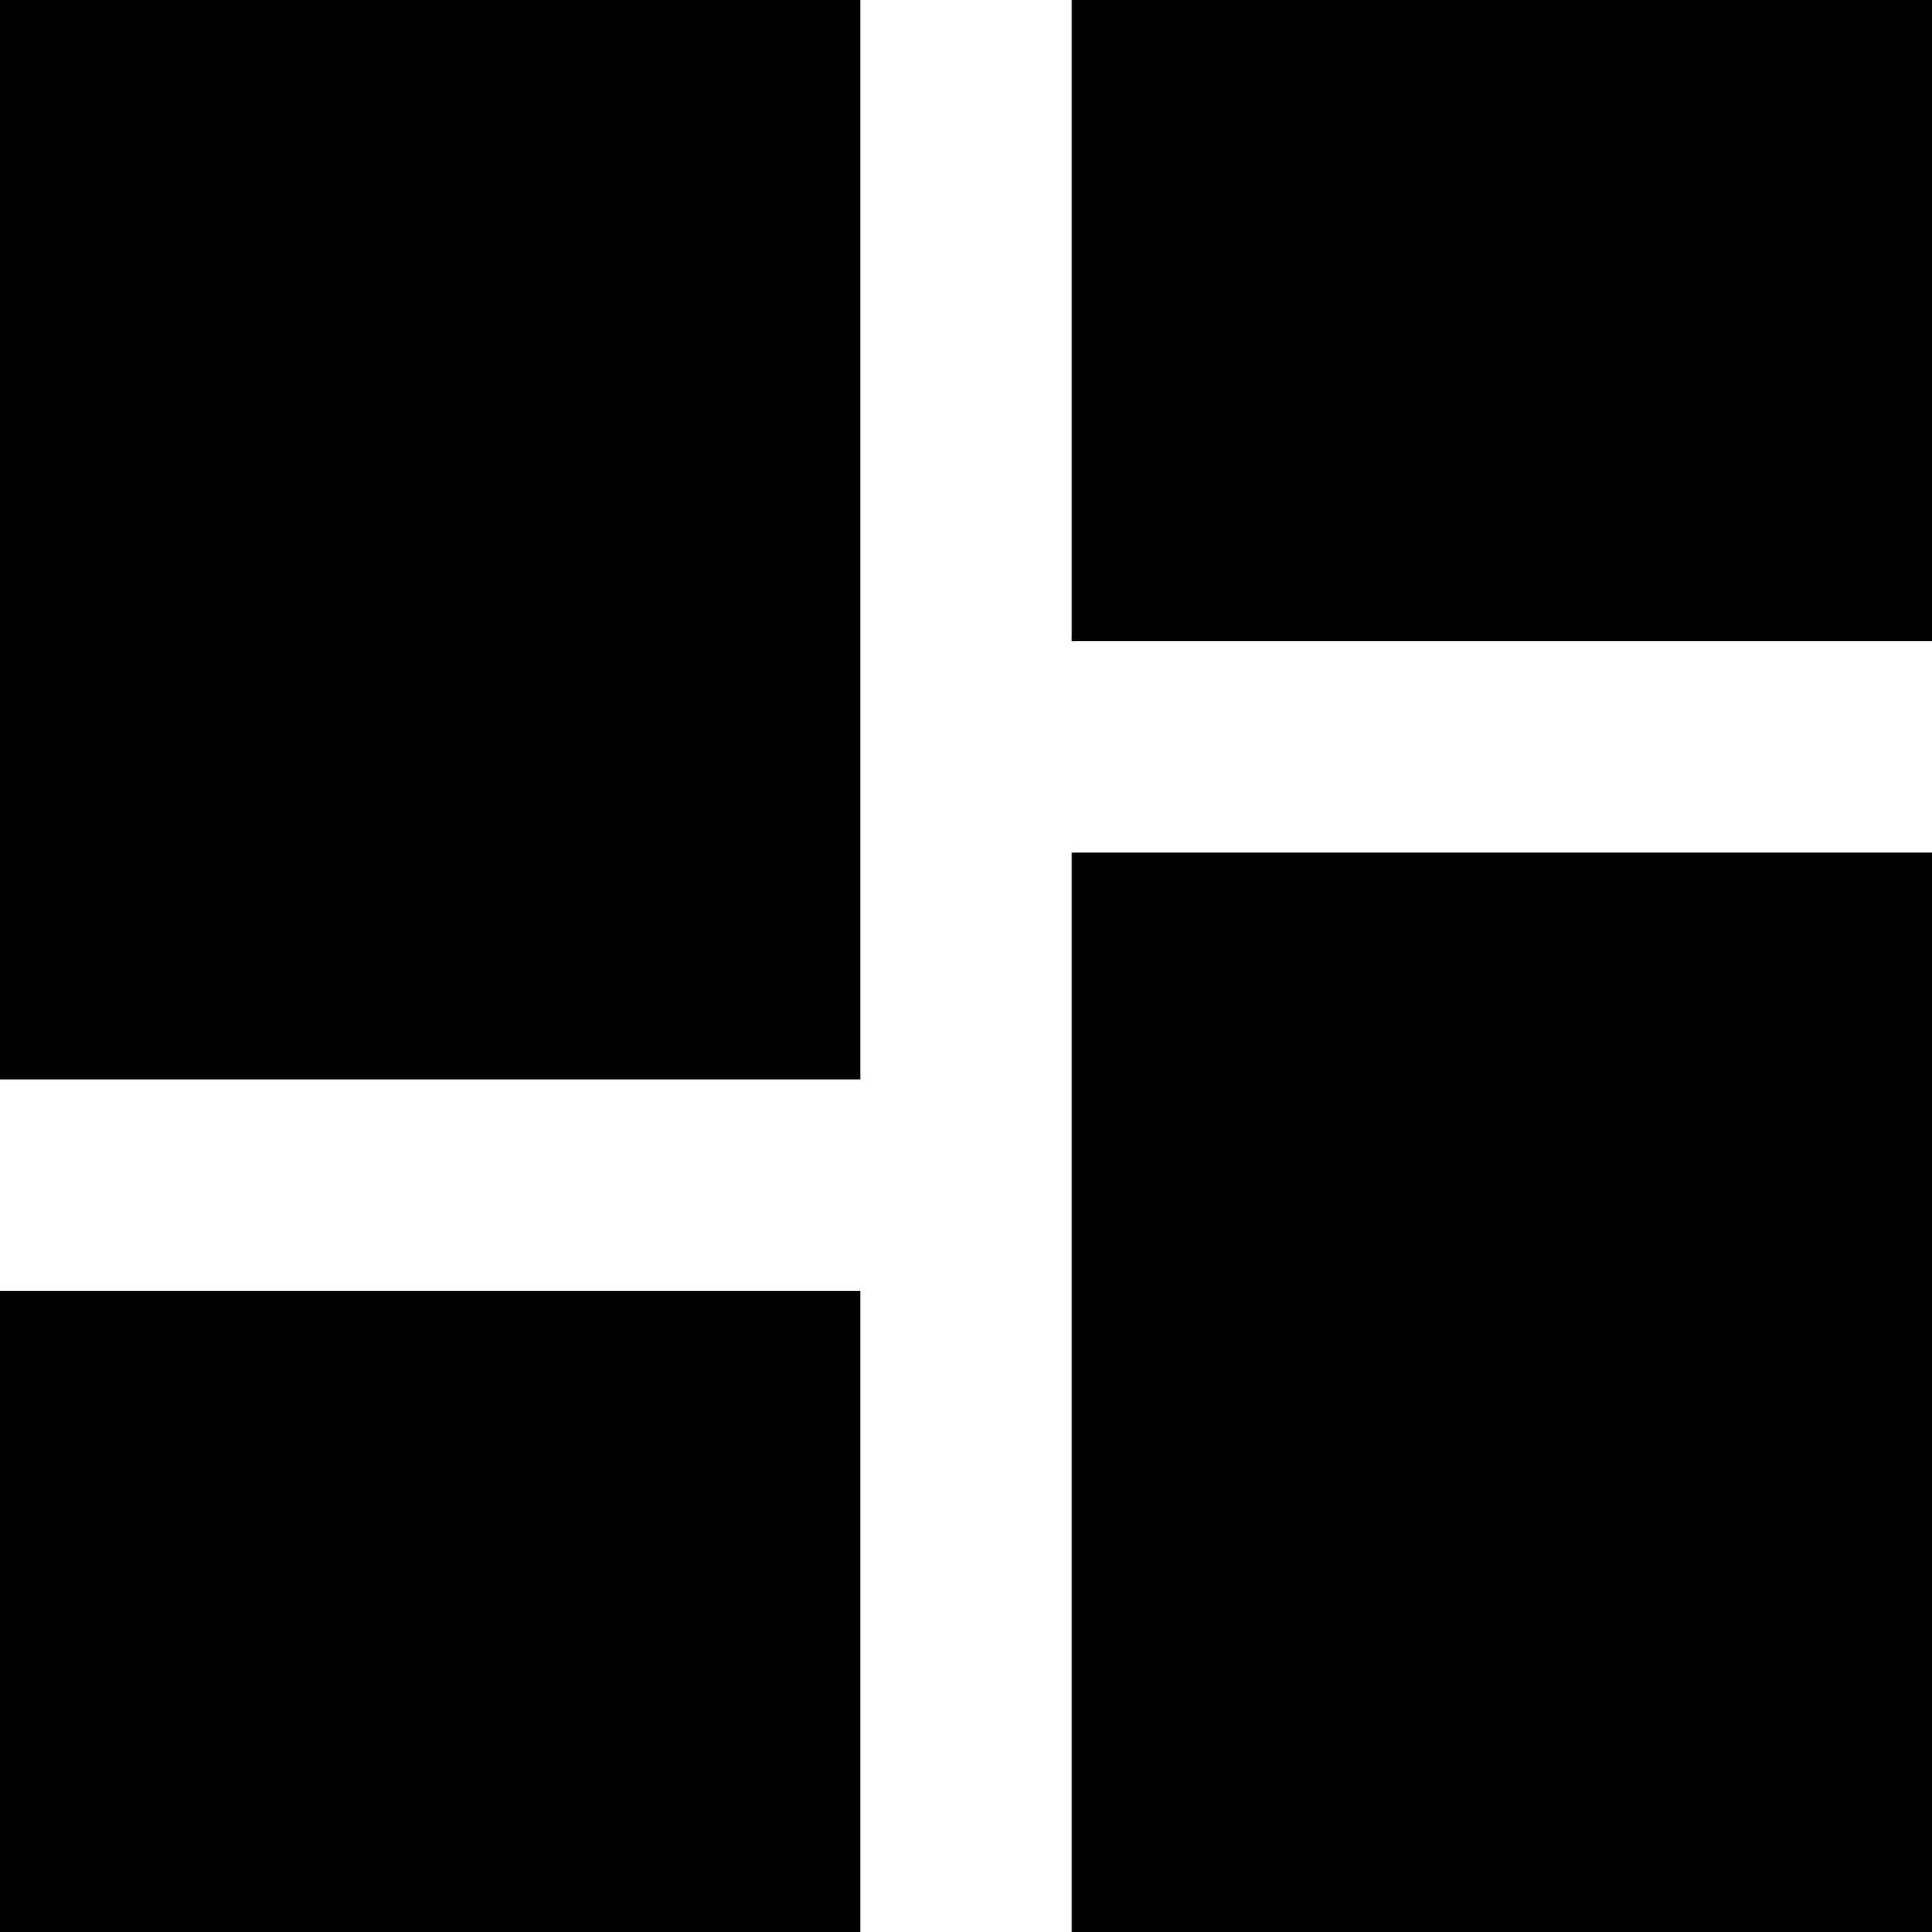
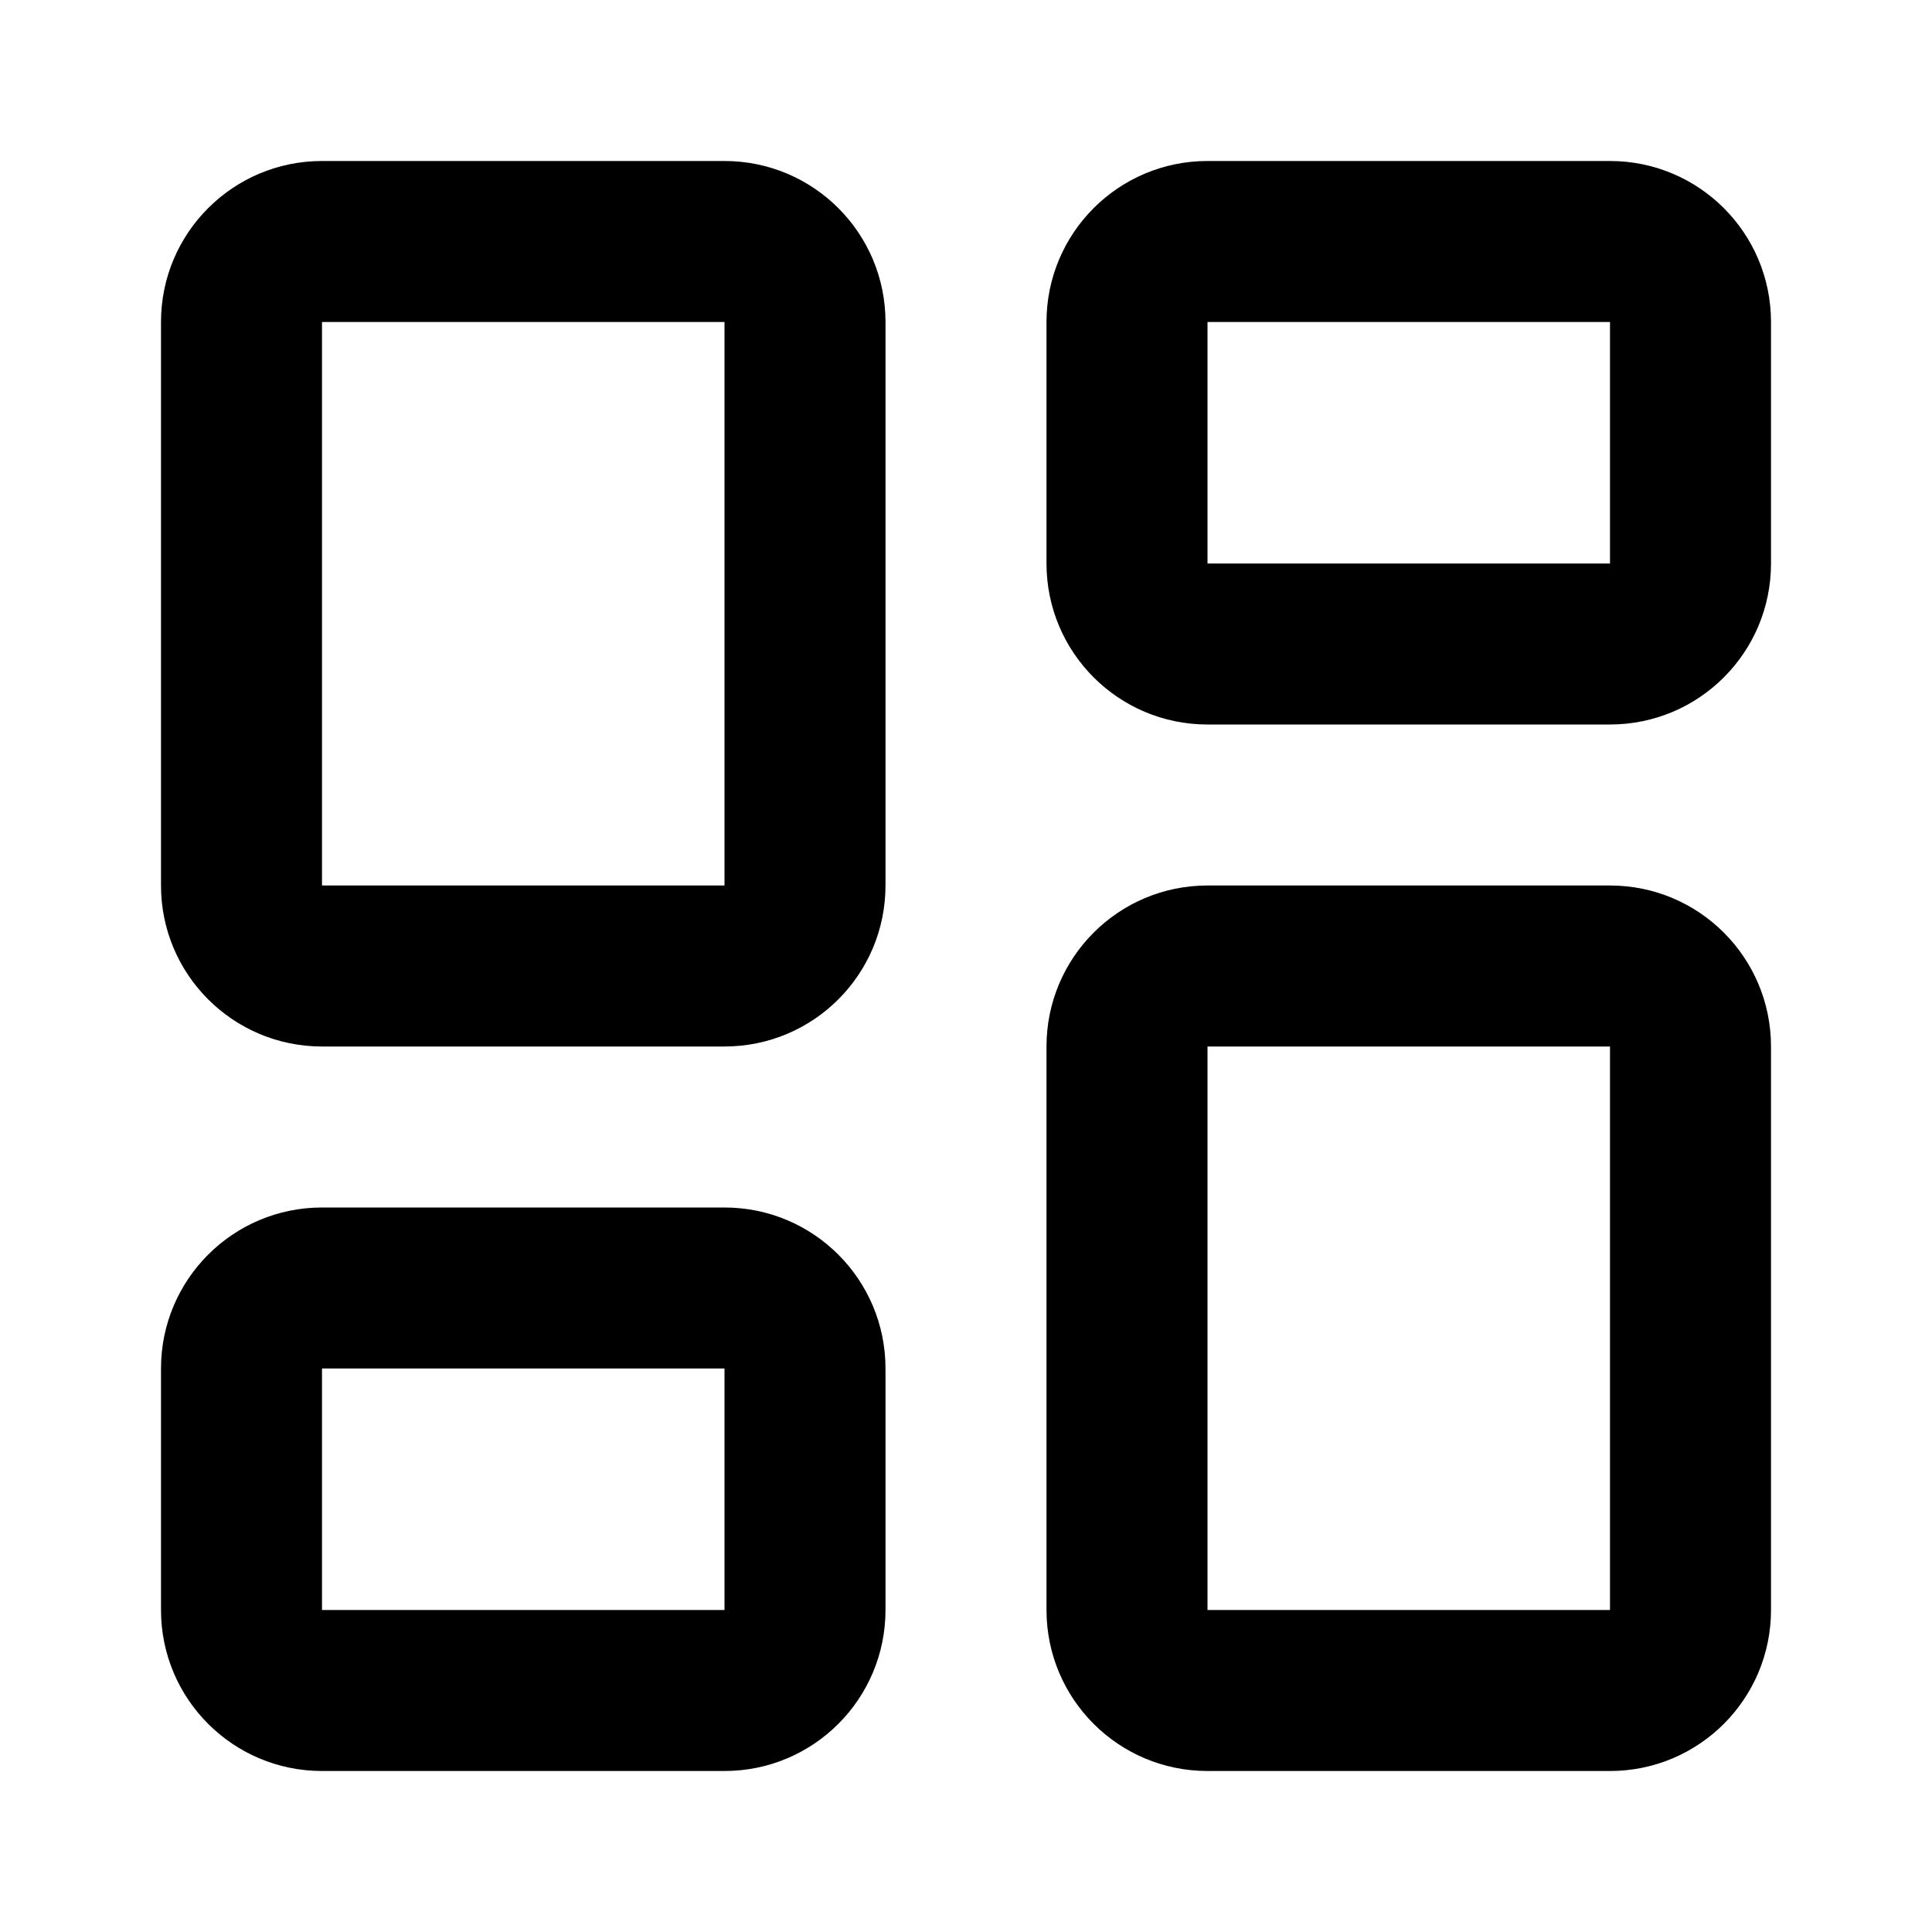
<svg xmlns="http://www.w3.org/2000/svg" width="24" height="24" viewBox="0 0 24 24" fill="none">
-   <path fill-rule="evenodd" clip-rule="evenodd" d="M10.688 0H0V13.406H10.688V0ZM24 10.594H13.312V24H24V10.594ZM13.312 0H24V7.969H13.312V0ZM10.688 16.031H0V24H10.688V16.031Z" fill="currentColor" />
+   <path fill-rule="evenodd" clip-rule="evenodd" d="M4 2C2.895 2 2 2.895 2 4V11C2 12.105 2.895 13 4 13H9C10.105 13 11 12.105 11 11V4C11 2.895 10.105 2 9 2H4ZM4 4H9V11H4V4ZM15 11C13.895 11 13 11.895 13 13V20C13 21.105 13.895 22 15 22H20C21.105 22 22 21.105 22 20V13C22 11.895 21.105 11 20 11H15ZM15 13H20V20H15V13ZM13 4C13 2.895 13.895 2 15 2H20C21.105 2 22 2.895 22 4V7C22 8.105 21.105 9 20 9H15C13.895 9 13 8.105 13 7V4ZM20 4H15V7H20V4ZM4 15C2.895 15 2 15.895 2 17V20C2 21.105 2.895 22 4 22H9C10.105 22 11 21.105 11 20V17C11 15.895 10.105 15 9 15H4ZM4 17H9V20H4V17Z" fill="currentColor" />
</svg>
